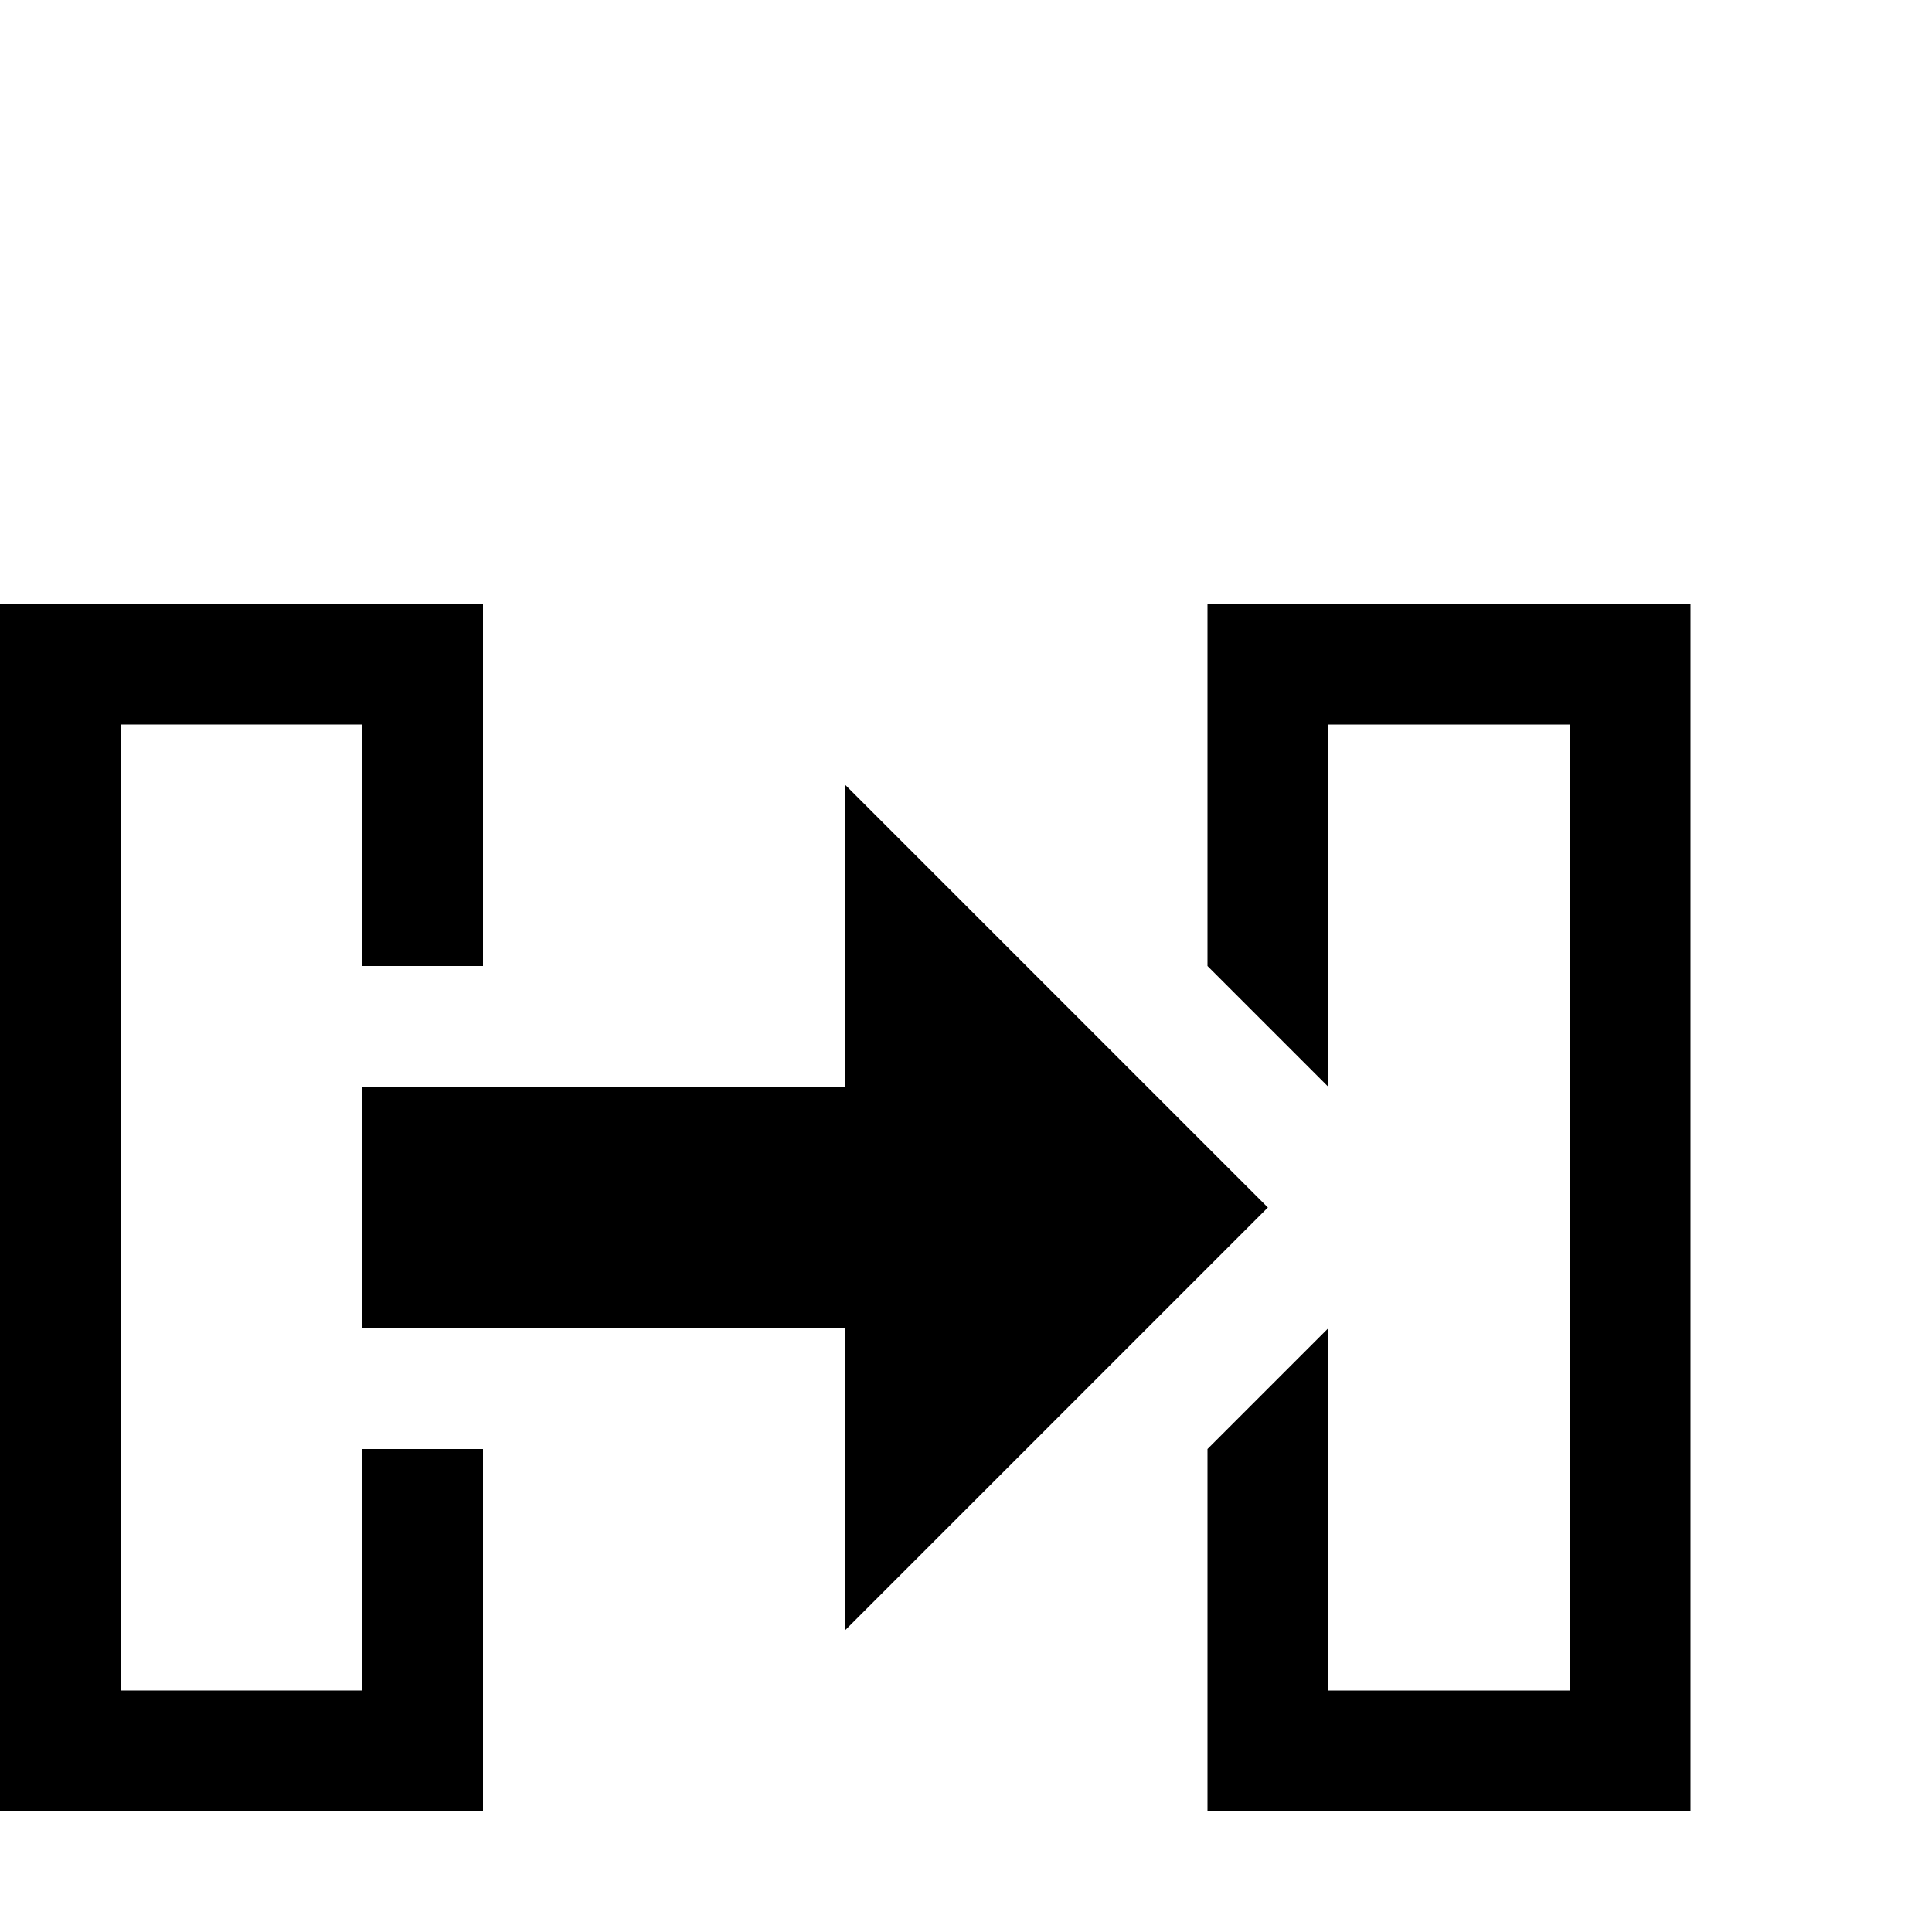
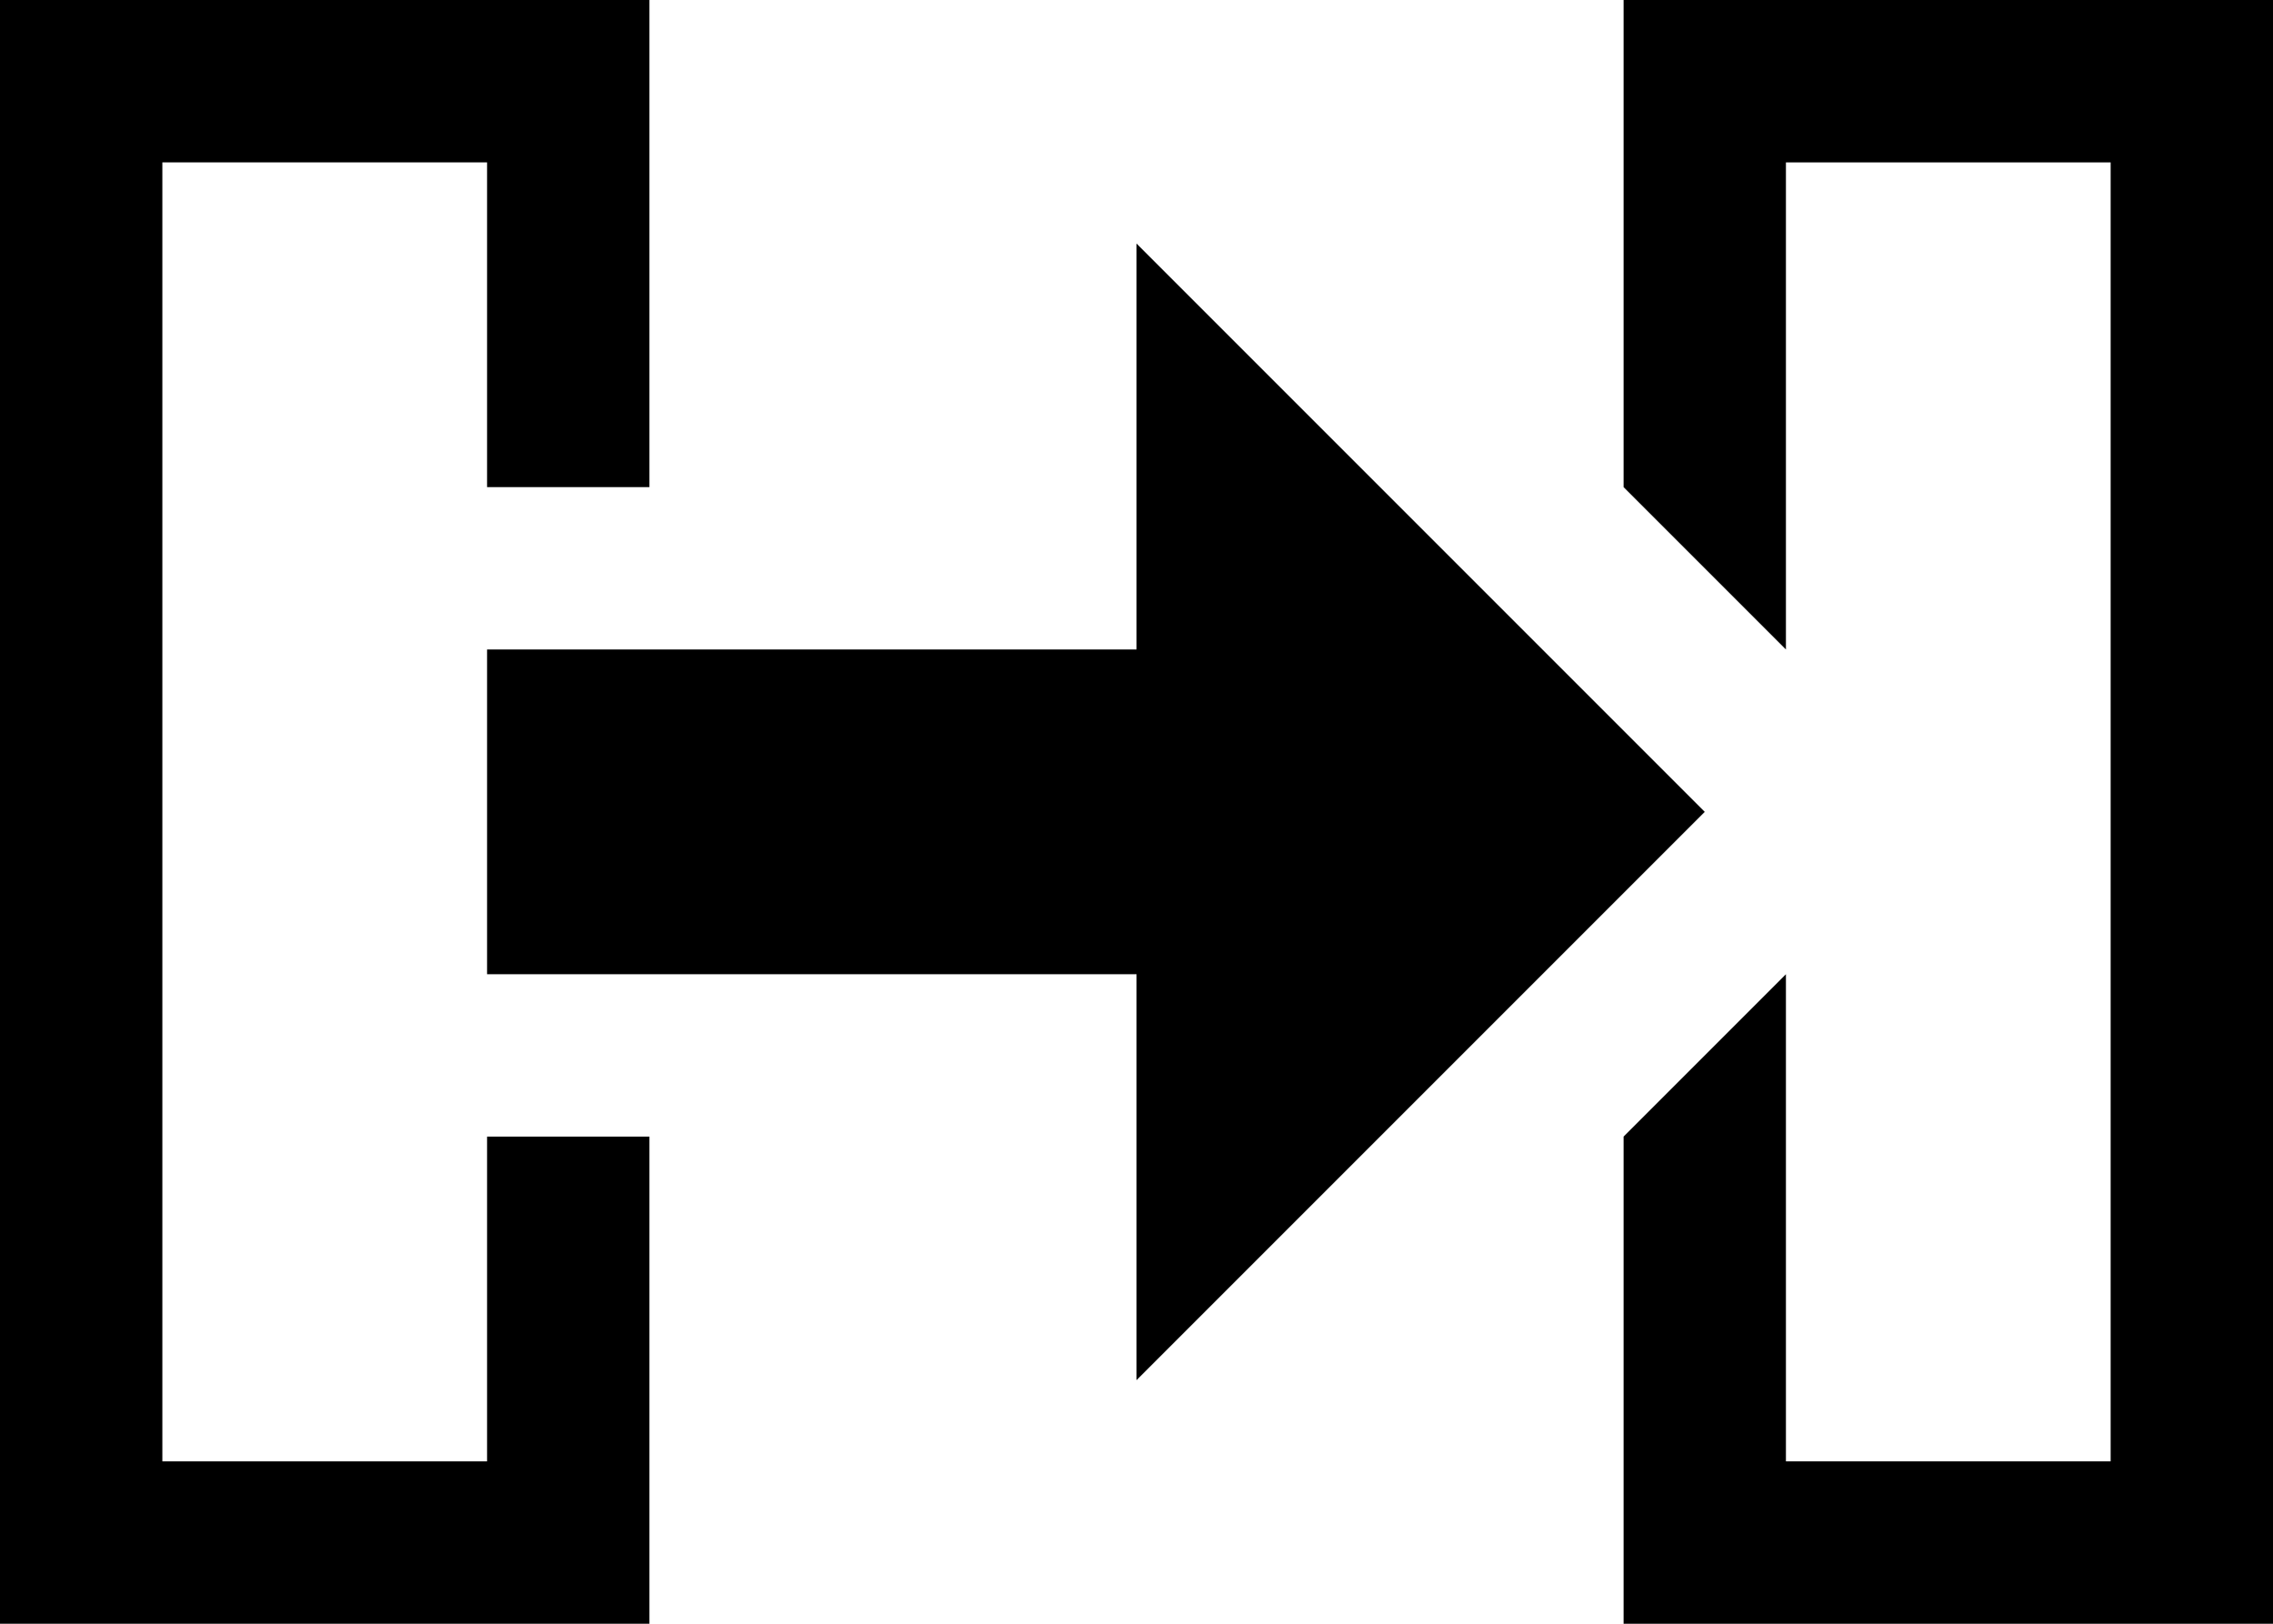
- <svg xmlns="http://www.w3.org/2000/svg" width="16" height="16" id="svg2985" version="1.1">
+ <svg xmlns="http://www.w3.org/2000/svg" width="14" height="10" id="svg2985" version="1.1">
  <defs id="defs2987" />
-   <g id="layer1">
-     <path style="fill:black;fill-opacity:1;stroke:none;" d="M 7,6.5 7,9 3,9 l 0,2 4,0 0,2.5 3.5,-3.5 z" id="path3950" />
-     <path style="fill:none;stroke:black;stroke-width:1px;stroke-linecap:butt;stroke-linejoin:miter;stroke-opacity:1" d="m 3.5,8 0,-2.5 -3,0 0,9 3,0 0,-2.5" id="path3970" />
-     <path style="font-size:medium;font-style:normal;font-variant:normal;font-weight:normal;font-stretch:normal;text-indent:0;text-align:start;text-decoration:none;line-height:normal;letter-spacing:normal;word-spacing:normal;text-transform:none;direction:ltr;block-progression:tb;writing-mode:lr-tb;text-anchor:start;baseline-shift:baseline;color:black;fill:black;fill-opacity:1;stroke:none;stroke-width:1px;marker:none;visibility:visible;display:inline;overflow:visible;enable-background:accumulate;font-family:Sans;-inkscape-font-specification:Sans" d="m 10,5 0,3 1,1 0,-3 2,0 0,8 -2,0 0,-3 -1,1 0,3 4,0 0,-10 z" id="path3972" />
+   <g id="layer1" transform="translate(0,-6)">
+     <path style="fill:#000000;fill-opacity:1;stroke:none" d="m 7,7.5 0,2.5 -4,0 0,2 4,0 0,2.5 3.5,-3.5 z" id="path3950" />
+     <path style="fill:none;stroke:#000000;stroke-width:1px;stroke-linecap:butt;stroke-linejoin:miter;stroke-opacity:1" d="m 3.5,9 0,-2.5 -3,0 0,9 3,0 0,-2.5" id="path3970" />
+     <path style="font-size:medium;font-style:normal;font-variant:normal;font-weight:normal;font-stretch:normal;text-indent:0;text-align:start;text-decoration:none;line-height:normal;letter-spacing:normal;word-spacing:normal;text-transform:none;direction:ltr;block-progression:tb;writing-mode:lr-tb;text-anchor:start;baseline-shift:baseline;color:#000000;fill:#000000;fill-opacity:1;stroke:none;stroke-width:1px;marker:none;visibility:visible;display:inline;overflow:visible;enable-background:accumulate;font-family:Sans;-inkscape-font-specification:Sans" d="m 10,6 0,3 1,1 0,-3 2,0 0,8 -2,0 0,-3 -1,1 0,3 4,0 0,-10 z" id="path3972" />
  </g>
</svg>
